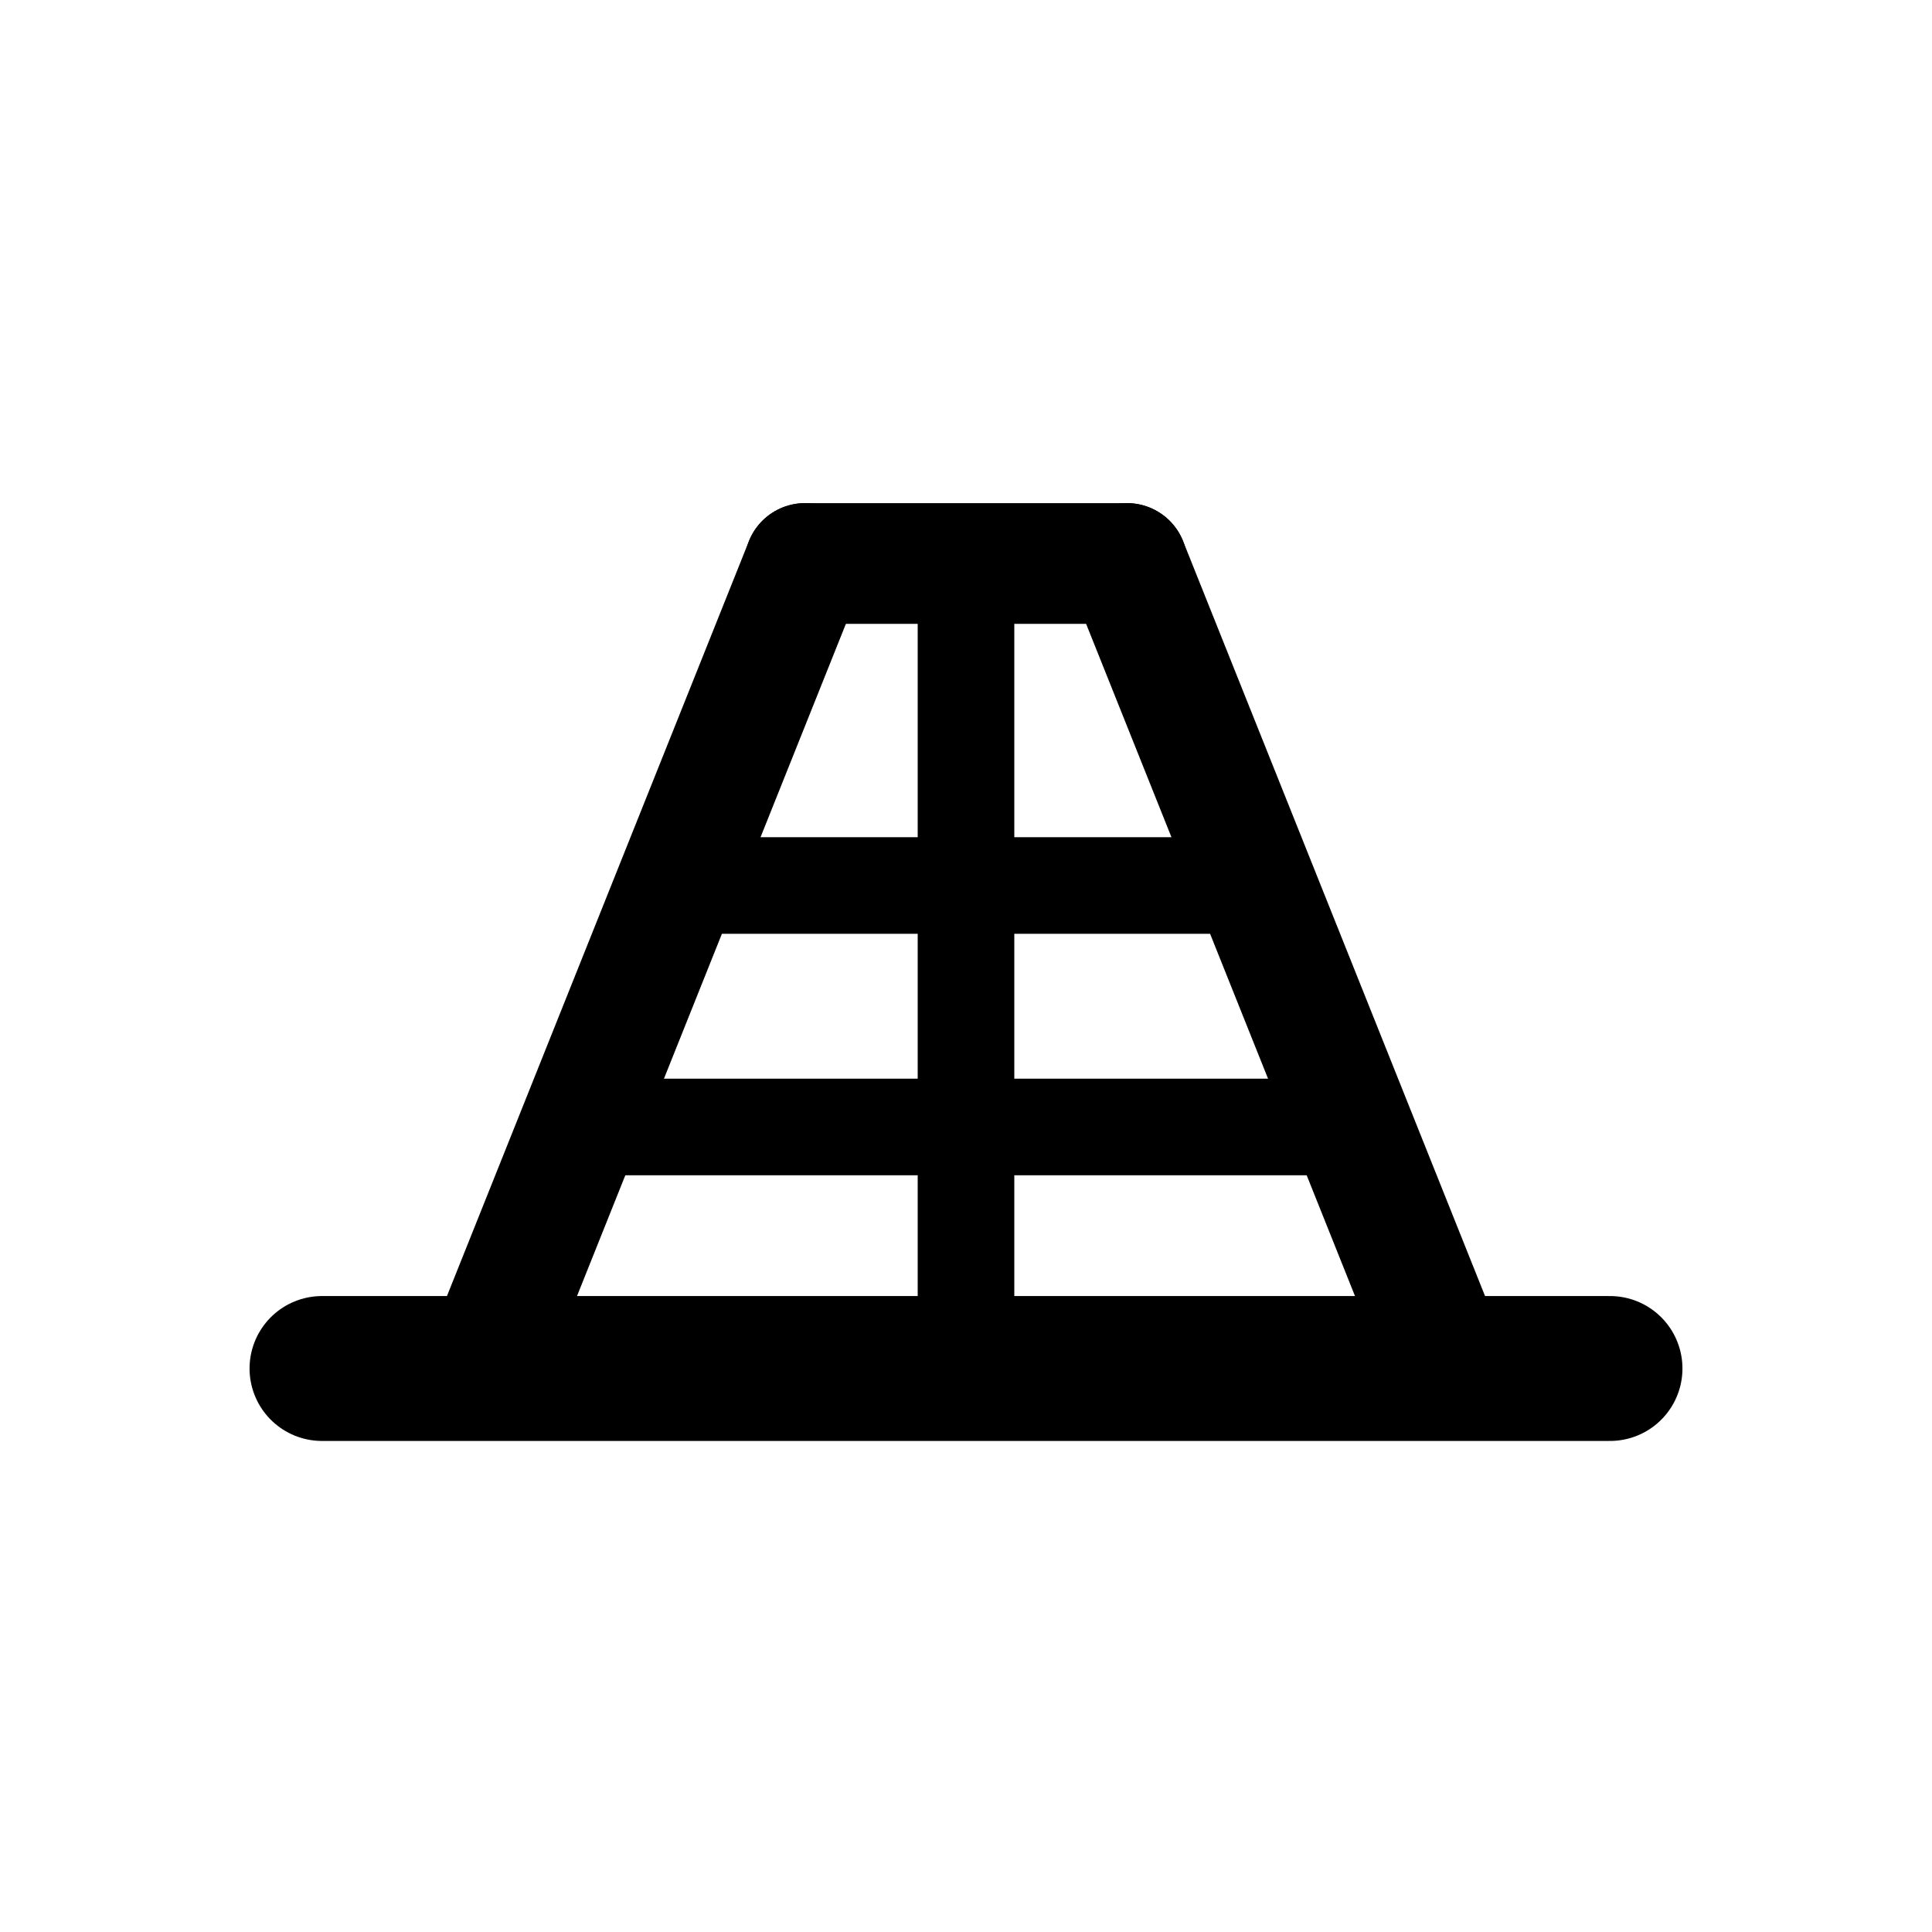
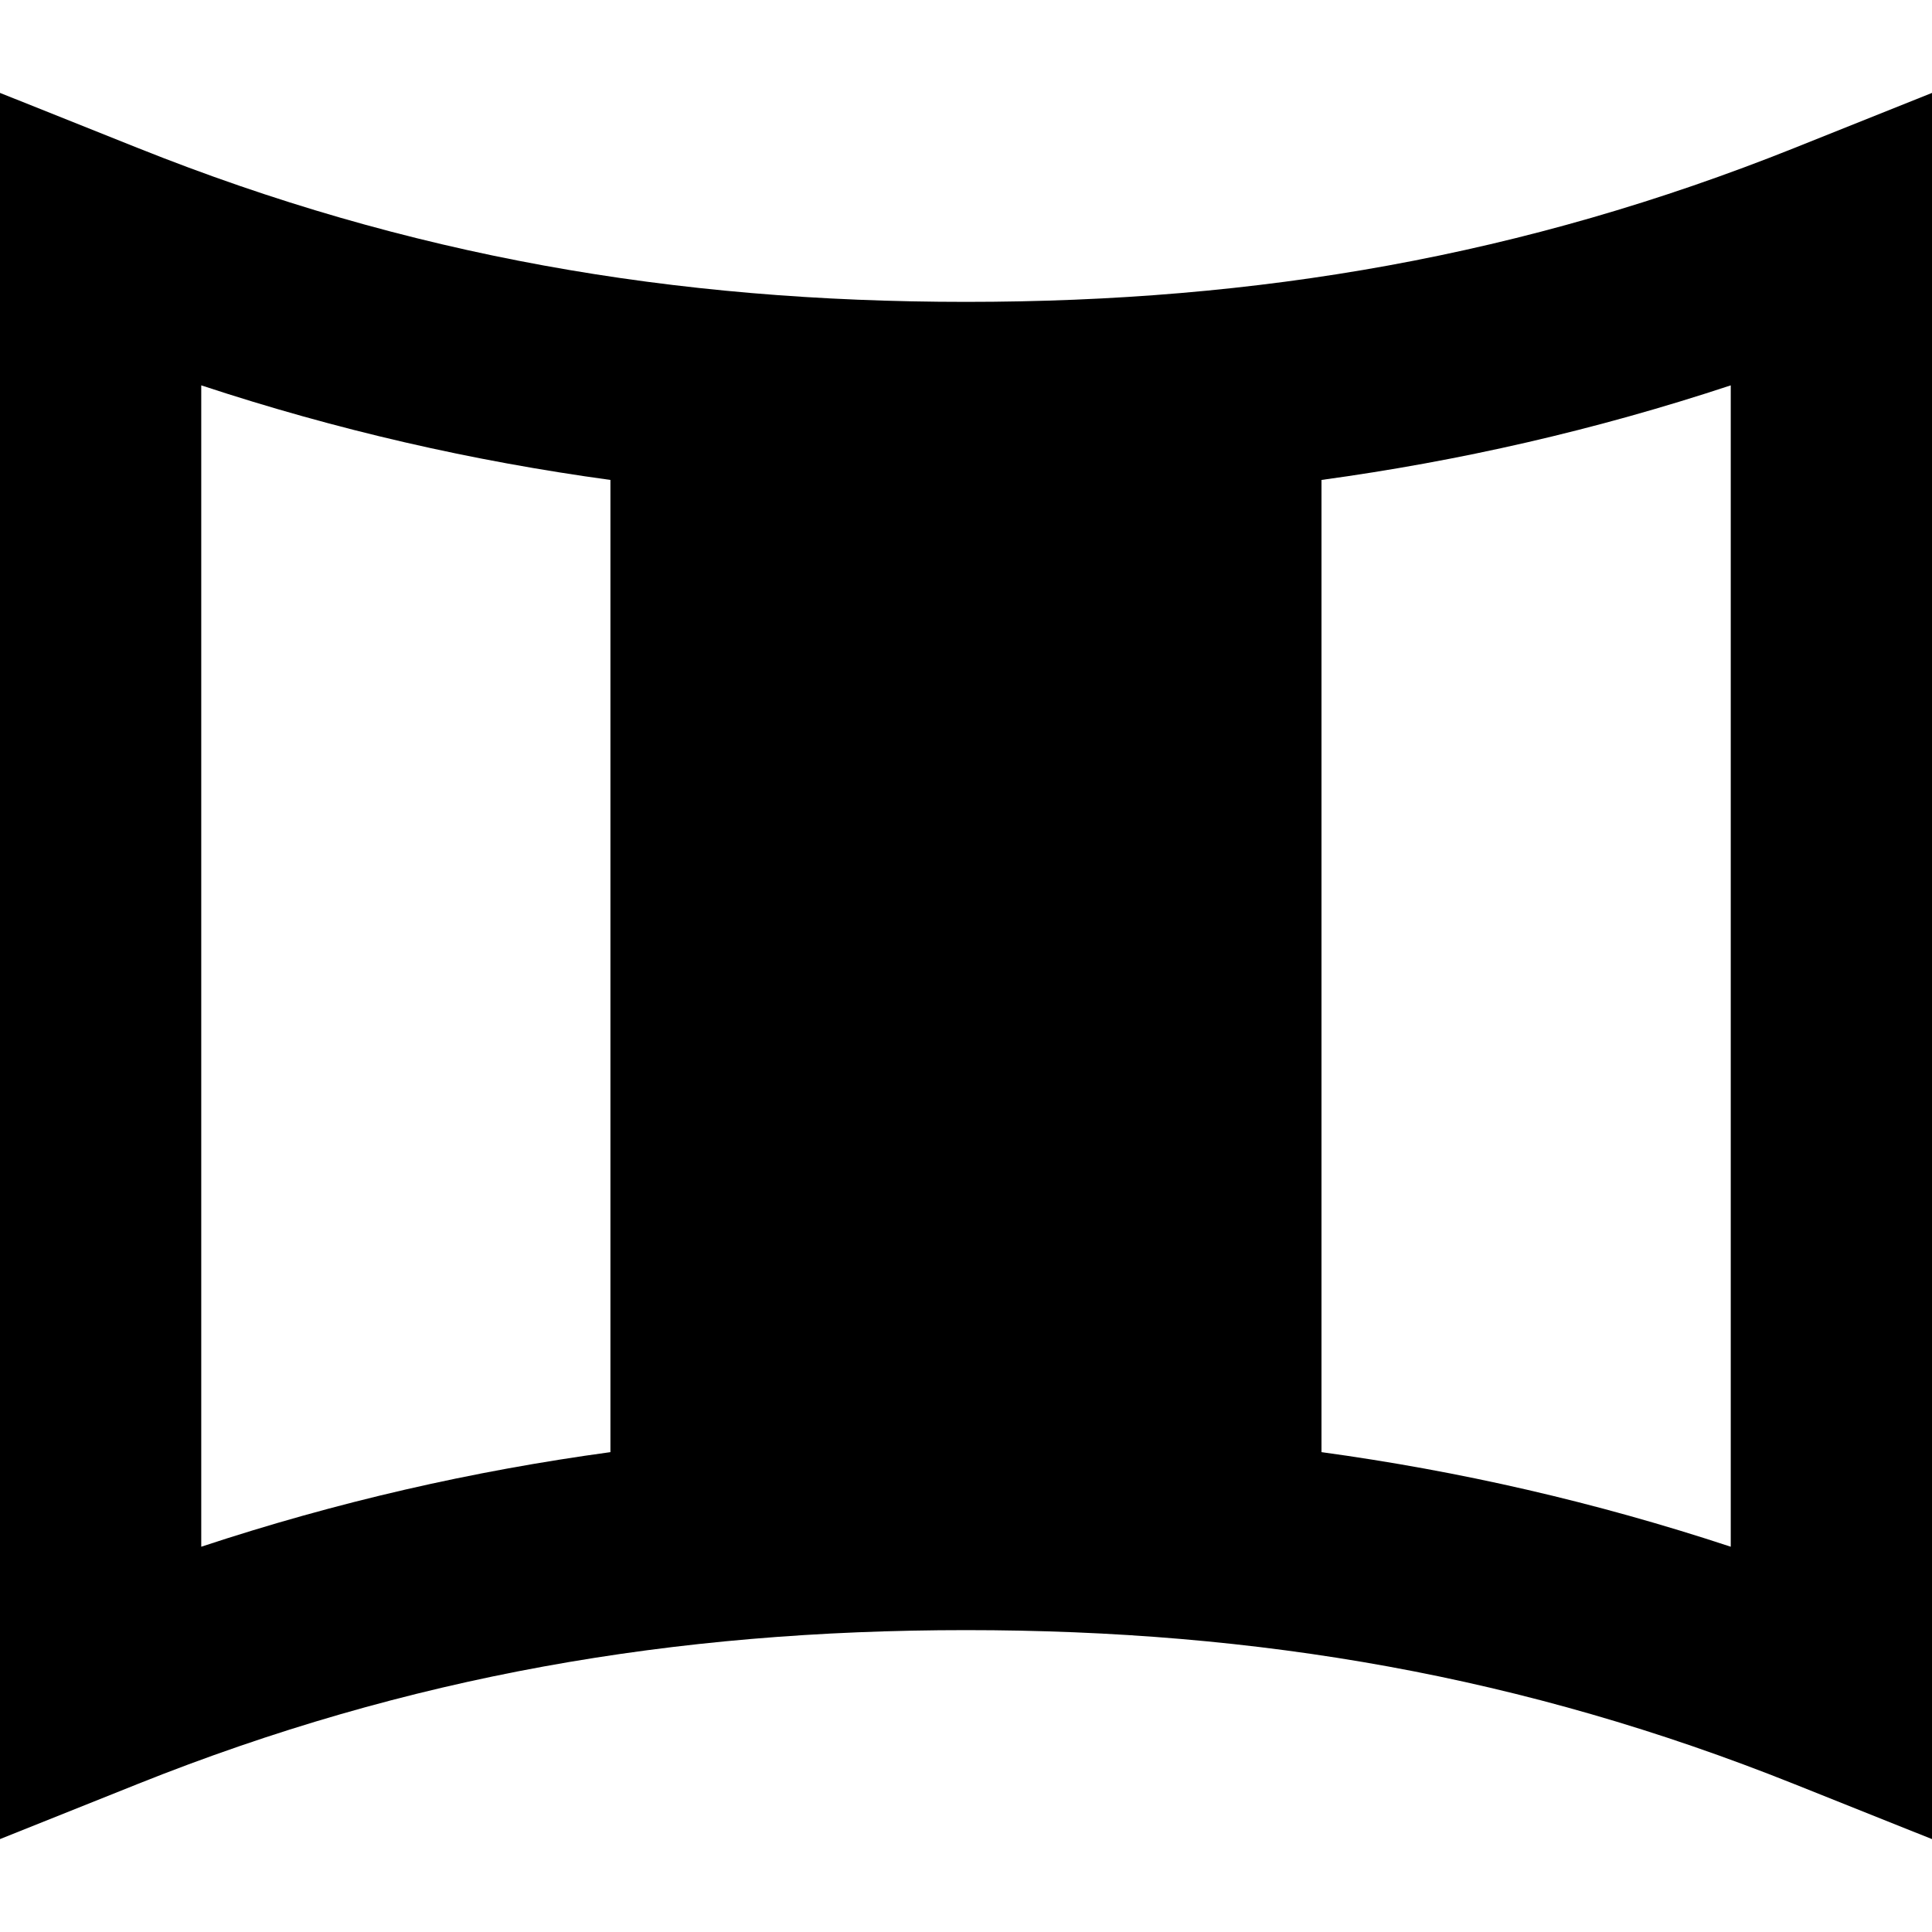
- <svg xmlns="http://www.w3.org/2000/svg" viewBox="0 0 24 24" fill="none" stroke="currentColor" stroke-linecap="round" stroke-linejoin="round" width="24" height="24">
-   <path d="M4 17h16" stroke-width="1.8" />
-   <path d="M6 17 10 7" stroke-width="1.5" />
-   <path d="M14 7 18 17" stroke-width="1.5" />
-   <path d="M10 7h4" stroke-width="1.5" />
-   <path d="M7.2 14h9.6" stroke-width="1.2" />
-   <path d="M8.5 11h7" stroke-width="1.2" />
-   <path d="M12 7v10" stroke-width="1.2" />
+ <svg xmlns="http://www.w3.org/2000/svg" fill="none" viewBox="0 0 24 24" id="Panoramic-Screen--Streamline-Sharp-Remix" height="24" width="24">
+   <g id="Remix/Interface Essential/panoramic-screen">
+     <path id="Union" fill="#000000" fill-rule="evenodd" d="M1.714 1.839 0 1.154V22.846l1.714 -0.686C5.072 20.818 8.368 20.25 12 20.25c3.632 0 6.928 0.568 10.286 1.911L24 22.846V1.154l-1.714 0.686C18.928 3.182 15.632 3.75 12 3.75c-3.632 0 -6.928 -0.568 -10.286 -1.911ZM2.5 19.214l0 -14.427c1.685 0.556 3.367 0.94 5.083 1.175l0 12.077c-1.716 0.234 -3.398 0.618 -5.083 1.175Zm19 0c-1.685 -0.556 -3.368 -0.94 -5.084 -1.175V5.962c1.716 -0.235 3.399 -0.618 5.084 -1.175V19.214Z" clip-rule="evenodd" stroke-width="1" />
+   </g>
</svg>
